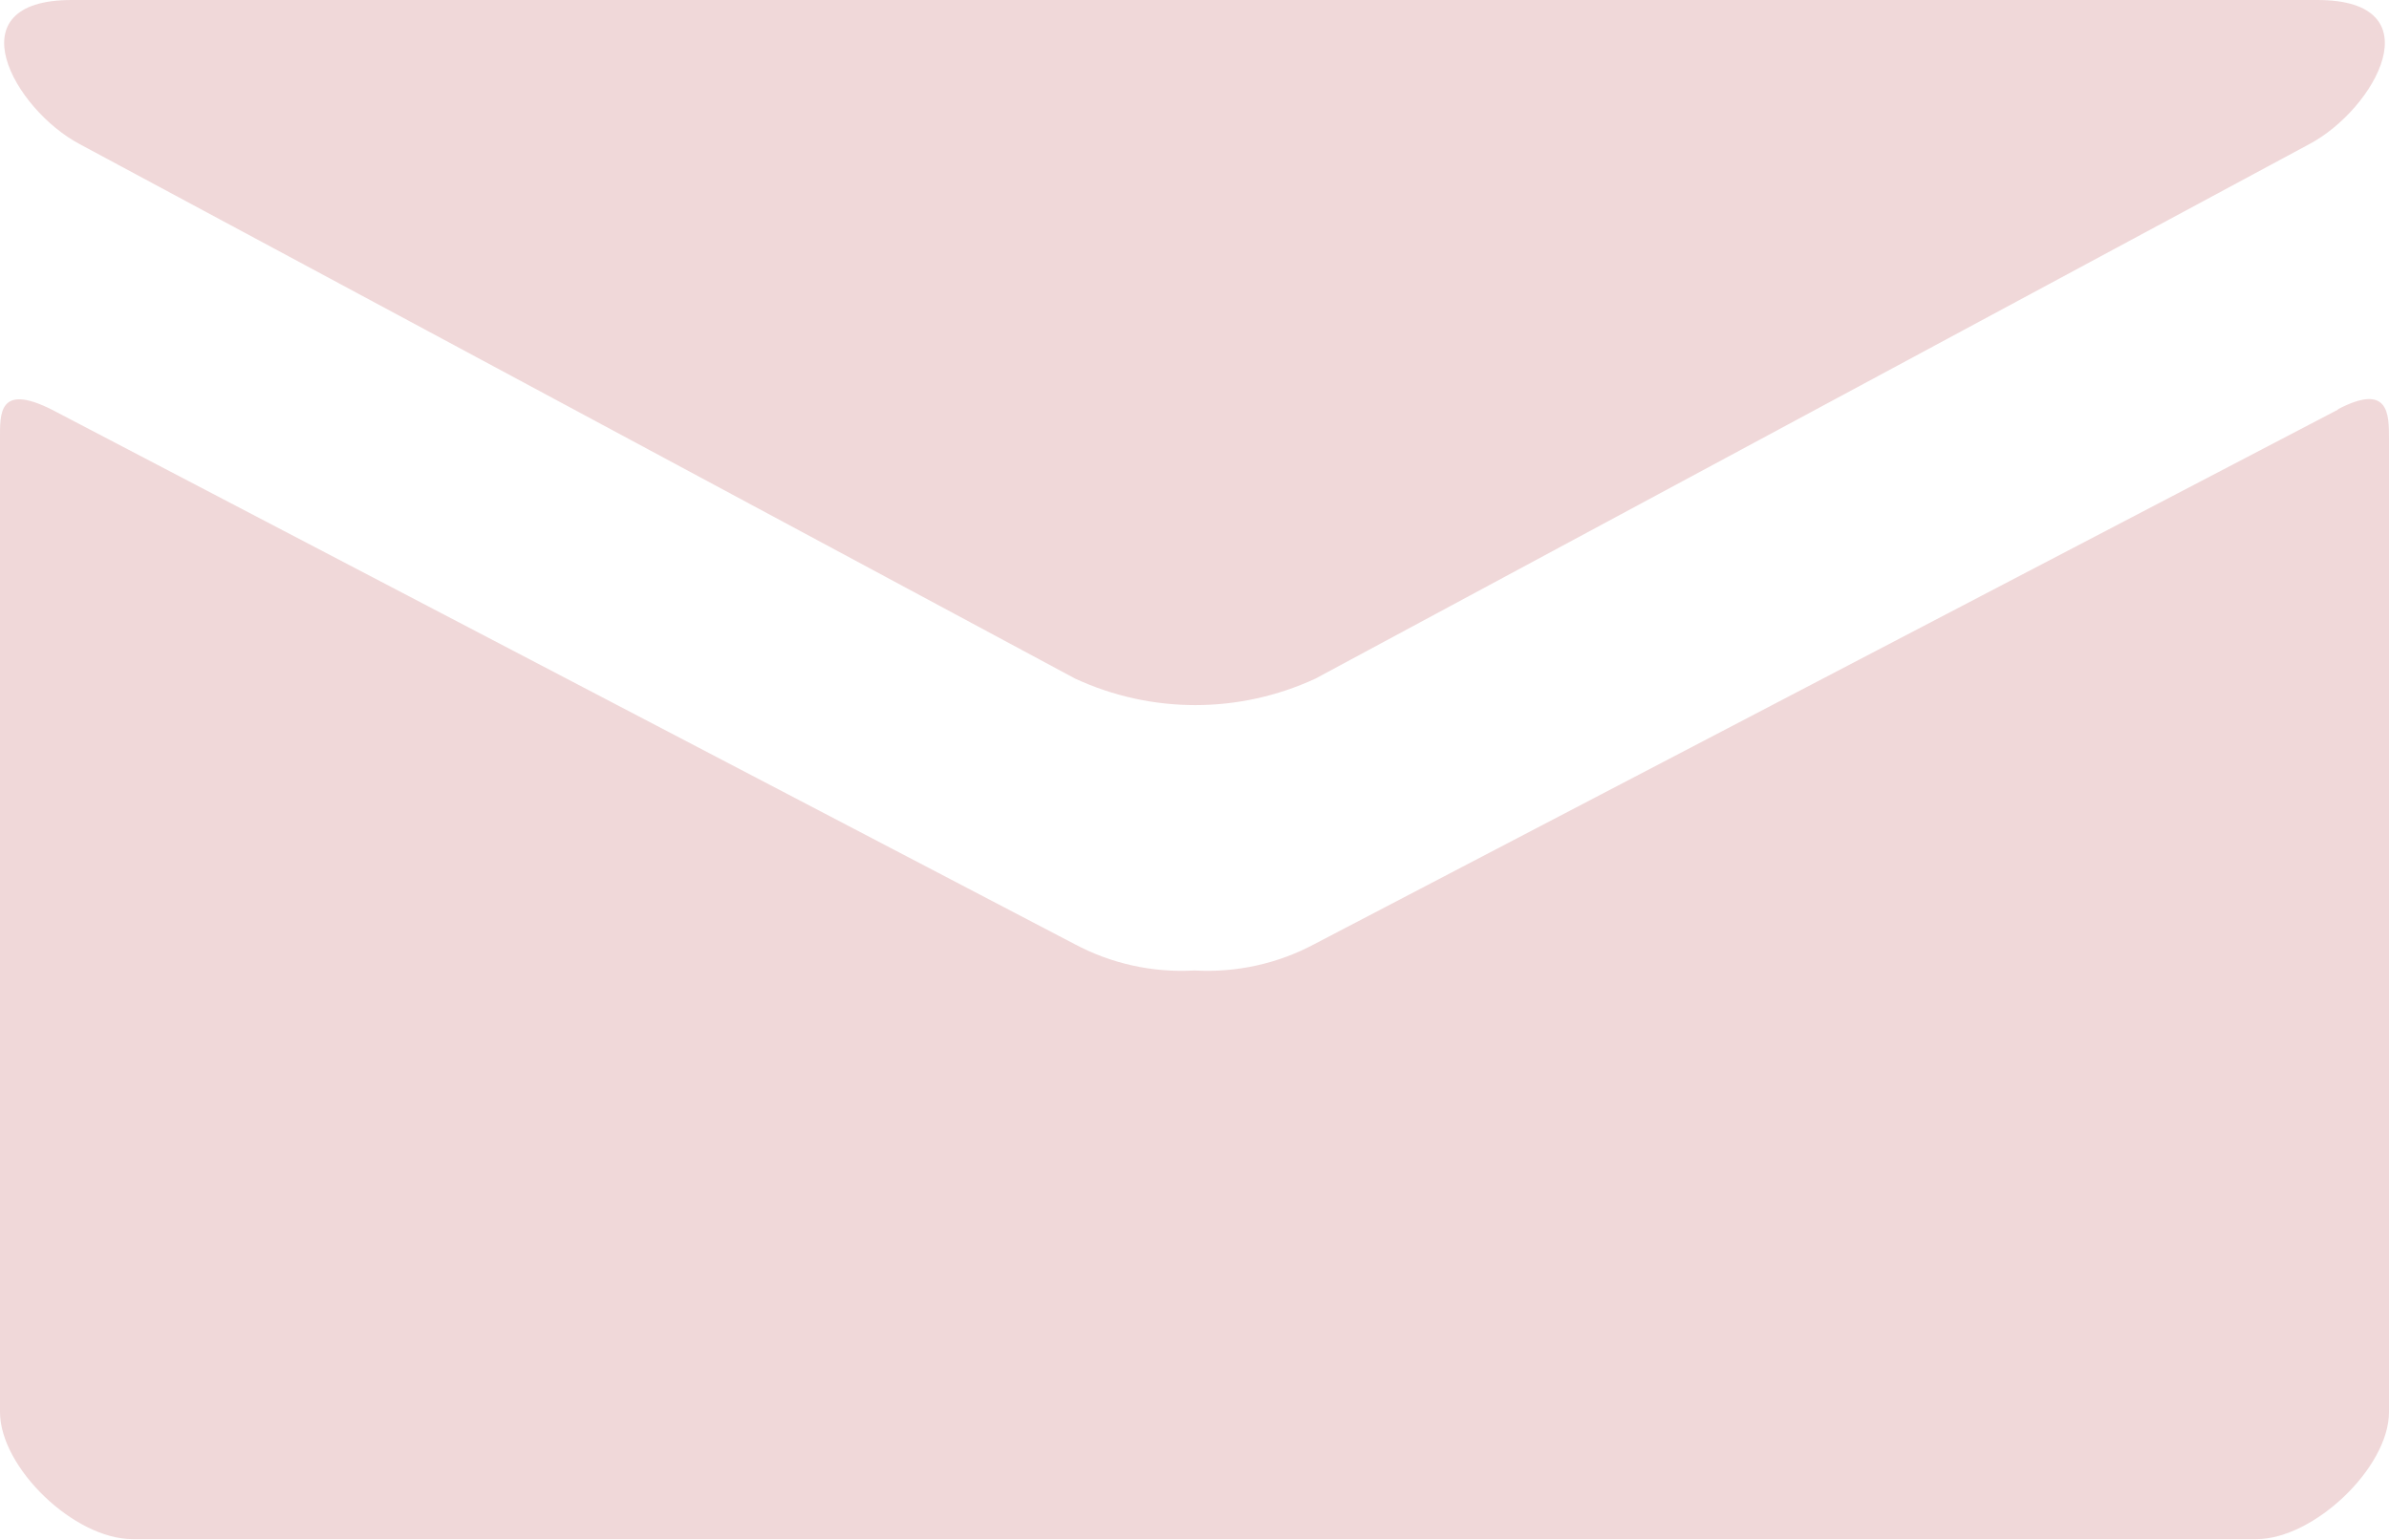
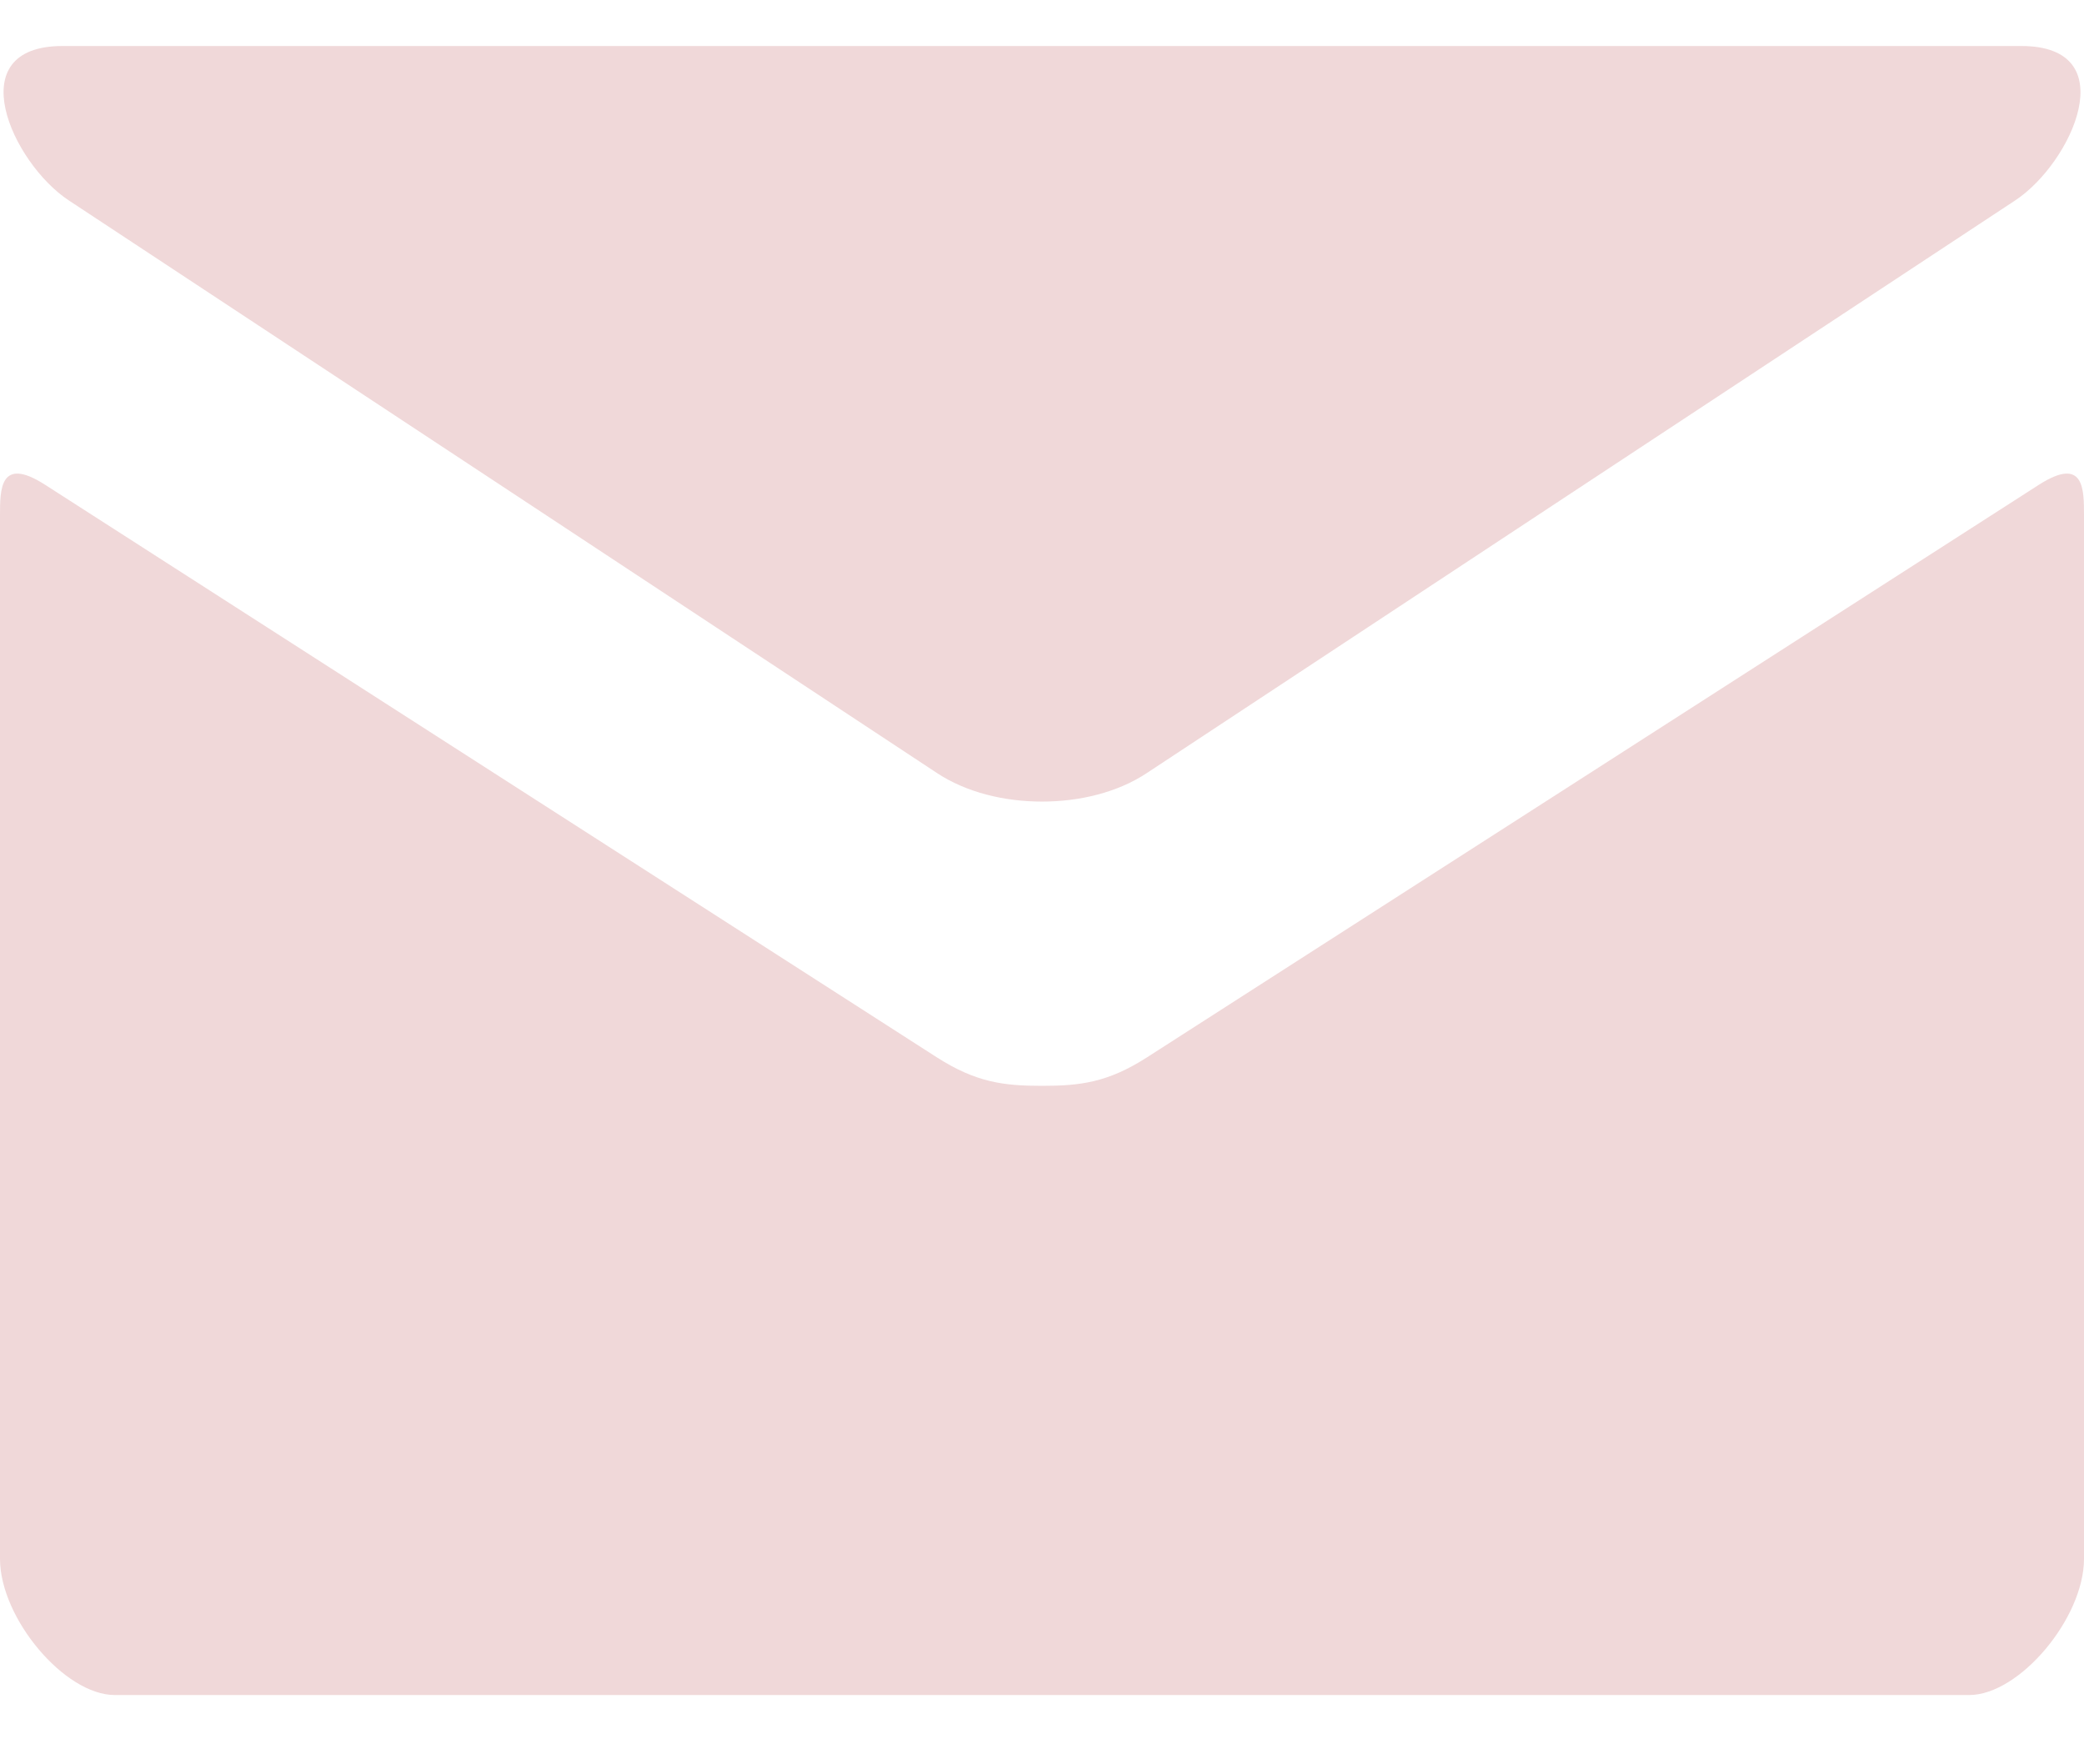
- <svg xmlns="http://www.w3.org/2000/svg" id="icon-email" viewBox="0 0 90 58" style="fill:#f0d8d9">
-   <path d="M3,5.43l37.5,20.14a10.76,10.76,0,0,0,9.06,0L87,5.43C89.47,4.12,91.78,0,87.3,0H2.7C-1.78,0,.53,4.12,3,5.43Zm85.09,10L49.53,35.57a8.53,8.53,0,0,1-4.53,1,8.53,8.53,0,0,1-4.53-1L1.94,15.43c-2-1-1.94.17-1.94,1.1V53.21C0,55.3,2.79,58,5,58H85c2.17,0,5-2.7,5-4.79V16.53C90,15.6,90,14.41,88.06,15.43Z" />
+ <svg xmlns="http://www.w3.org/2000/svg" width="13" height="11" viewBox="0 0 13 11" fill="none">
+   <path d="M12.72 3.023C12.32 3.28 7.4 6.439 7.154 6.596C6.909 6.753 6.737 6.773 6.5 6.773C6.263 6.773 6.091 6.753 5.845 6.596C5.6 6.439 0.68 3.28 0.28 3.023C-0.002 2.843 7.19044e-07 3.054 7.19044e-07 3.218V9.723C7.19044e-07 10.094 0.403 10.573 0.716 10.573H12.284C12.597 10.573 13 10.094 13 9.723V3.218C13 3.054 13.003 2.843 12.72 3.023ZM0.429 1.25C0.781 1.482 5.664 4.702 5.845 4.822C6.027 4.942 6.263 5 6.5 5C6.737 5 6.973 4.942 7.154 4.822C7.336 4.702 12.218 1.482 12.571 1.25C12.924 1.017 13.258 0.287 12.609 0.287H0.39C-0.257 0.287 0.076 1.017 0.429 1.25Z" fill="#F0D8D9" />
</svg>
